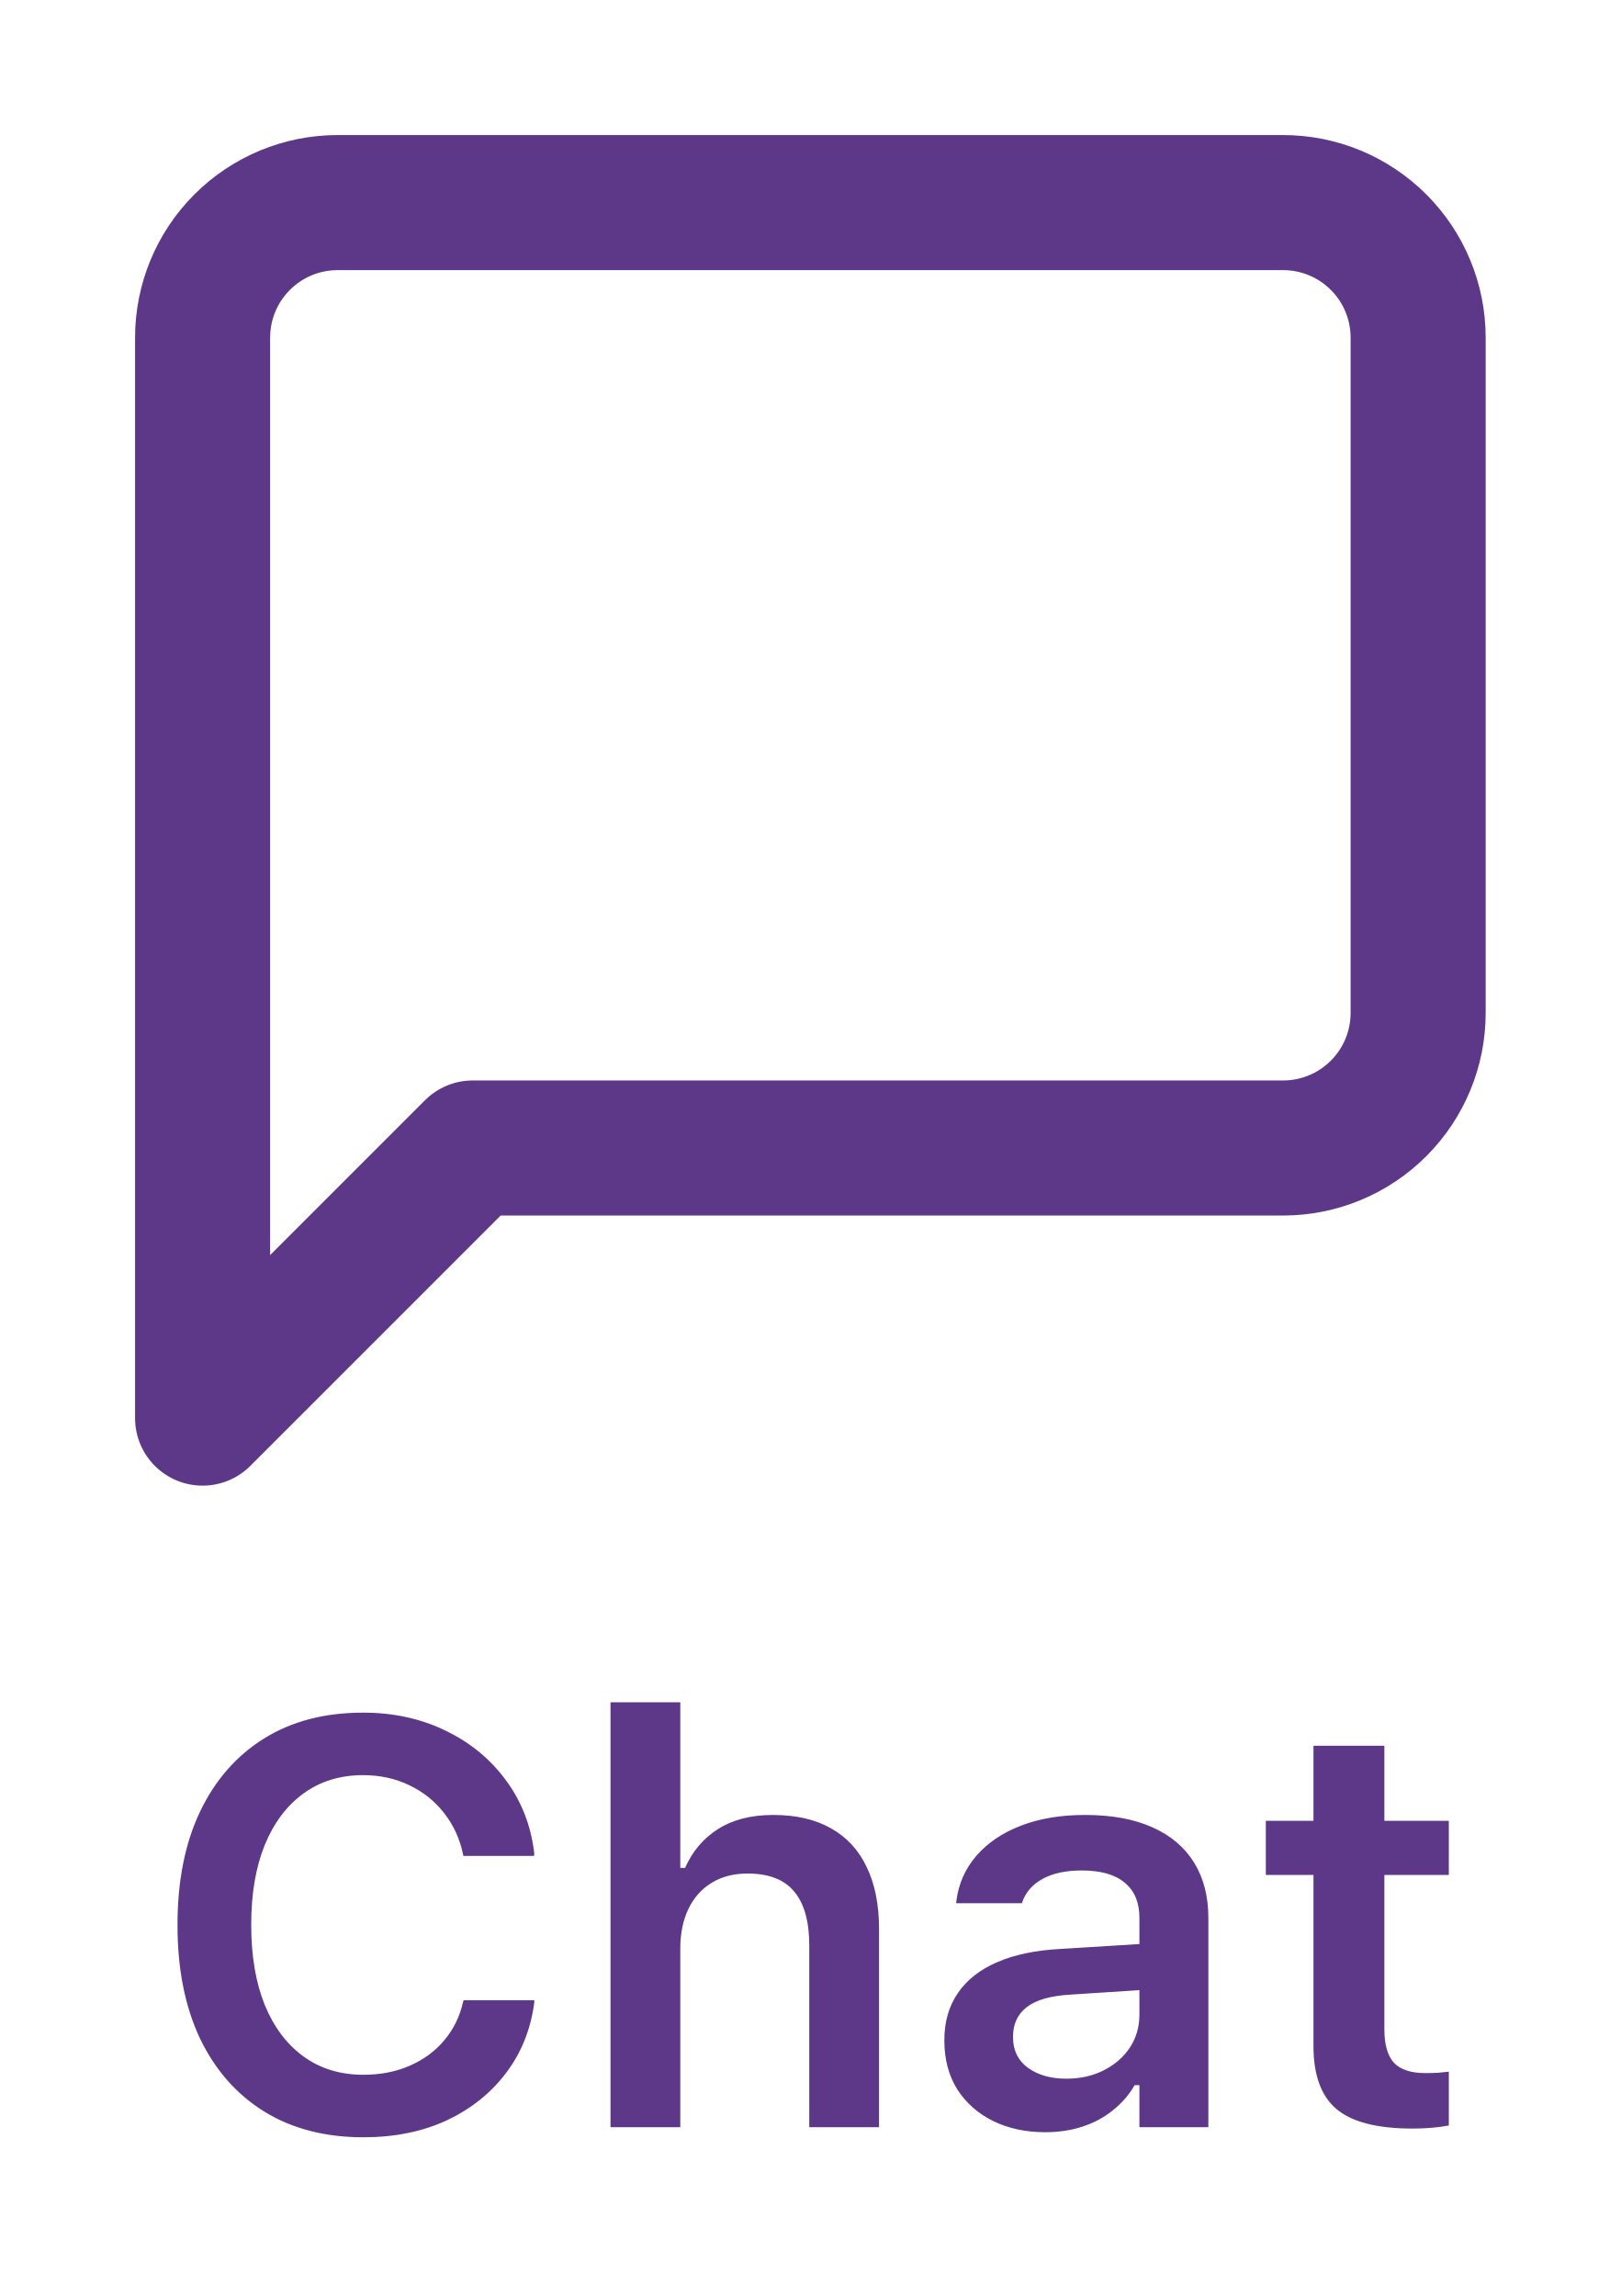
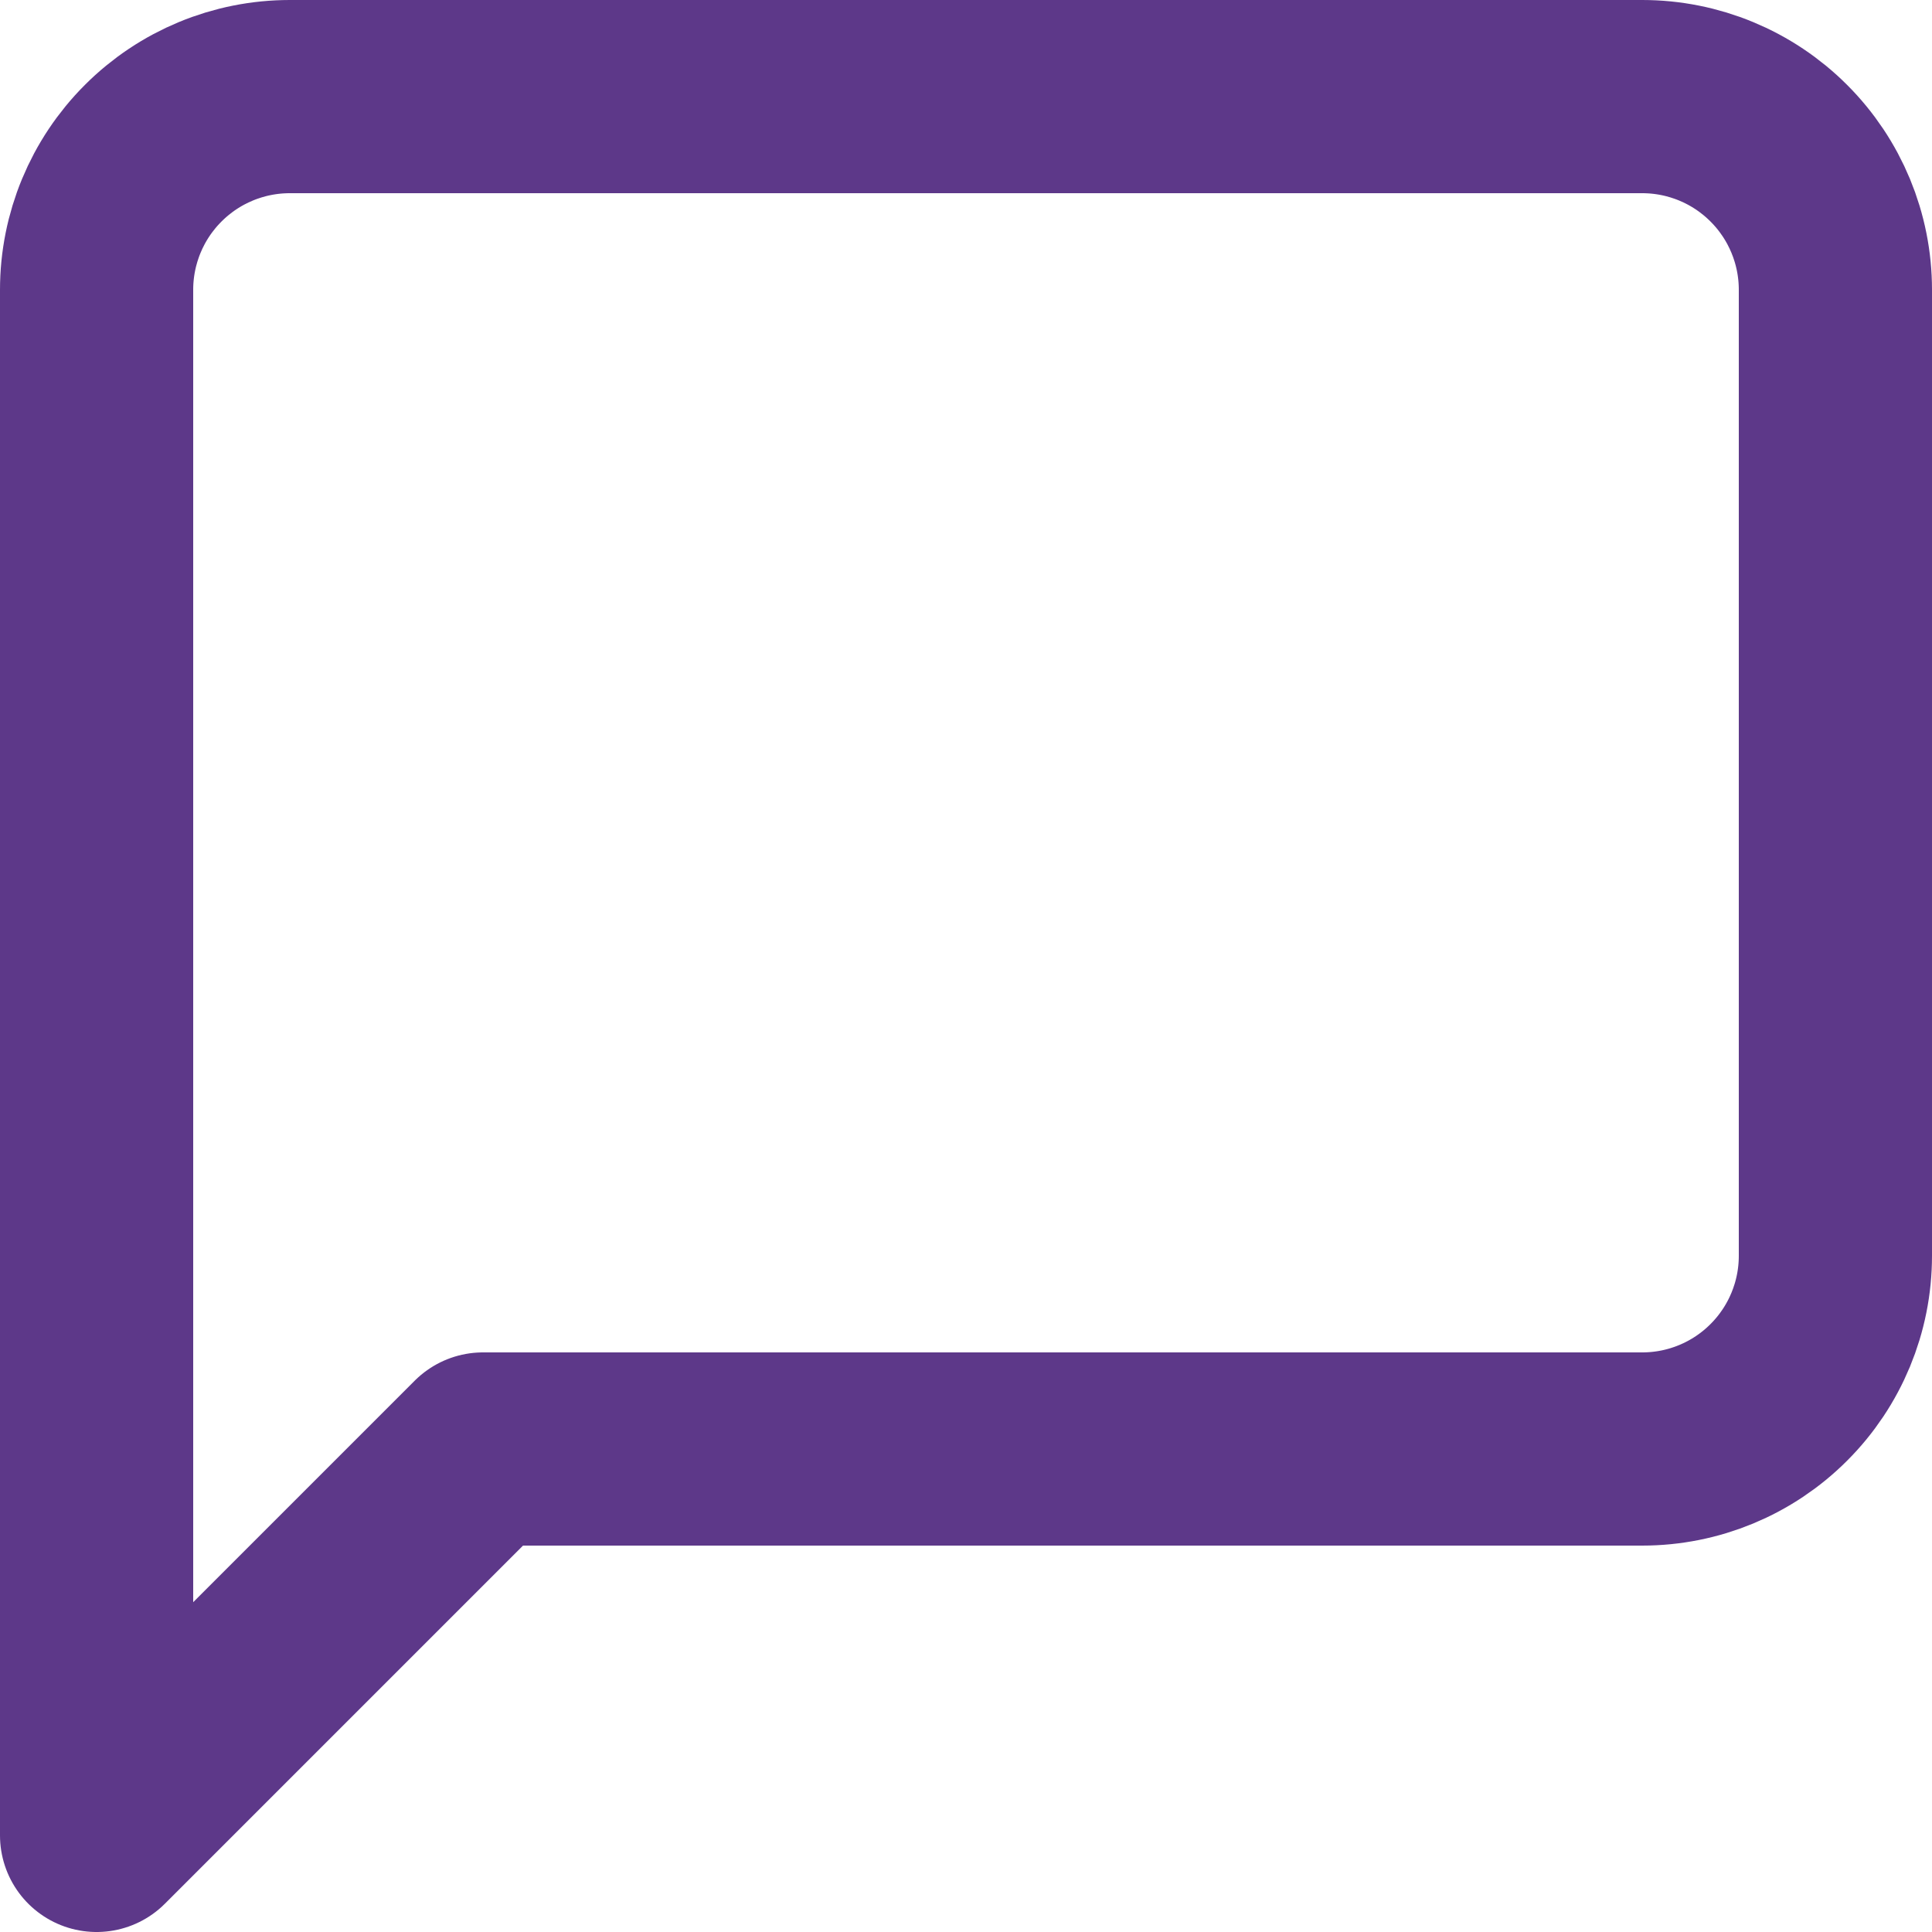
- <svg xmlns="http://www.w3.org/2000/svg" width="48" height="68" viewBox="0 0 48 68" fill="none">
-   <path d="M10.76 63.299C9.626 63.299 8.646 63.044 7.822 62.535C7.003 62.026 6.369 61.304 5.921 60.369C5.478 59.428 5.257 58.313 5.257 57.023V57.007C5.257 55.712 5.478 54.597 5.921 53.662C6.369 52.721 7.003 51.996 7.822 51.487C8.641 50.978 9.618 50.723 10.752 50.723C11.659 50.723 12.479 50.903 13.209 51.263C13.94 51.617 14.534 52.109 14.994 52.74C15.453 53.366 15.73 54.085 15.824 54.898L15.815 54.965H13.724L13.715 54.923C13.616 54.453 13.428 54.044 13.151 53.695C12.874 53.341 12.531 53.067 12.122 52.873C11.712 52.674 11.255 52.574 10.752 52.574C10.077 52.574 9.49 52.754 8.992 53.114C8.494 53.474 8.11 53.985 7.838 54.649C7.573 55.308 7.44 56.091 7.44 56.998V57.015C7.44 57.923 7.573 58.709 7.838 59.373C8.11 60.037 8.494 60.548 8.992 60.908C9.49 61.268 10.08 61.448 10.76 61.448C11.269 61.448 11.726 61.359 12.13 61.182C12.539 61.005 12.88 60.756 13.151 60.435C13.428 60.109 13.616 59.727 13.715 59.29L13.732 59.24H15.824V59.306C15.719 60.103 15.439 60.8 14.985 61.398C14.532 61.996 13.945 62.463 13.226 62.801C12.506 63.133 11.684 63.299 10.76 63.299ZM18.081 63V50.416H20.148V55.322H20.29C20.505 54.829 20.832 54.445 21.269 54.168C21.706 53.891 22.251 53.753 22.904 53.753C23.579 53.753 24.149 53.886 24.614 54.151C25.079 54.411 25.43 54.793 25.669 55.297C25.912 55.8 26.034 56.412 26.034 57.131V63H23.967V57.613C23.967 56.904 23.817 56.373 23.519 56.019C23.225 55.665 22.766 55.488 22.141 55.488C21.731 55.488 21.377 55.579 21.078 55.762C20.779 55.944 20.55 56.202 20.389 56.534C20.229 56.866 20.148 57.259 20.148 57.712V63H18.081ZM30.948 63.149C30.378 63.149 29.866 63.039 29.412 62.817C28.964 62.596 28.61 62.283 28.35 61.879C28.095 61.47 27.968 60.988 27.968 60.435V60.419C27.968 59.882 28.101 59.42 28.366 59.032C28.632 58.639 29.022 58.332 29.537 58.111C30.051 57.889 30.677 57.759 31.413 57.721L34.766 57.513V58.874L31.703 59.074C31.122 59.107 30.693 59.229 30.416 59.439C30.14 59.649 30.002 59.943 30.002 60.319V60.335C30.002 60.723 30.148 61.024 30.441 61.24C30.74 61.456 31.119 61.564 31.579 61.564C31.994 61.564 32.364 61.481 32.691 61.315C33.017 61.149 33.275 60.925 33.463 60.643C33.651 60.355 33.745 60.031 33.745 59.671V56.799C33.745 56.346 33.601 56 33.313 55.762C33.026 55.518 32.6 55.397 32.035 55.397C31.565 55.397 31.18 55.48 30.881 55.645C30.582 55.806 30.381 56.036 30.275 56.334L30.267 56.368H28.316L28.325 56.293C28.391 55.784 28.59 55.338 28.922 54.956C29.254 54.575 29.694 54.279 30.242 54.068C30.79 53.858 31.421 53.753 32.135 53.753C32.921 53.753 33.585 53.875 34.127 54.118C34.669 54.356 35.081 54.705 35.364 55.164C35.646 55.618 35.787 56.163 35.787 56.799V63H33.745V61.755H33.604C33.438 62.043 33.222 62.292 32.956 62.502C32.697 62.712 32.398 62.873 32.06 62.983C31.723 63.094 31.352 63.149 30.948 63.149ZM41.838 63.041C40.798 63.041 40.048 62.851 39.589 62.469C39.13 62.087 38.9 61.462 38.9 60.593V55.529H37.489V53.927H38.9V51.703H41V53.927H42.909V55.529H41V60.103C41 60.551 41.094 60.88 41.282 61.091C41.476 61.296 41.786 61.398 42.212 61.398C42.361 61.398 42.483 61.395 42.577 61.39C42.677 61.379 42.787 61.367 42.909 61.356V62.95C42.765 62.978 42.599 63 42.411 63.017C42.228 63.033 42.038 63.041 41.838 63.041Z" fill="#5D3889" />
-   <path d="M42 30C42 31.061 41.579 32.078 40.828 32.828C40.078 33.579 39.061 34 38 34H14L6 42V10C6 8.939 6.421 7.922 7.172 7.172C7.922 6.421 8.939 6 10 6H38C39.061 6 40.078 6.421 40.828 7.172C41.579 7.922 42 8.939 42 10V30Z" stroke="#5D3889" stroke-width="4" stroke-linecap="round" stroke-linejoin="round" />
+ <svg xmlns="http://www.w3.org/2000/svg" width="40" height="40" viewBox="0 0 40 40" fill="none">
+   <path d="M38 26C38 27.061 37.579 28.078 36.828 28.828C36.078 29.579 35.061 30 34 30H10L2 38V6C2 4.939 2.421 3.922 3.172 3.172C3.922 2.421 4.939 2 6 2H34C35.061 2 36.078 2.421 36.828 3.172C37.579 3.922 38 4.939 38 6V26Z" stroke="#5D3889" stroke-width="4" stroke-linecap="round" stroke-linejoin="round" />
</svg>
